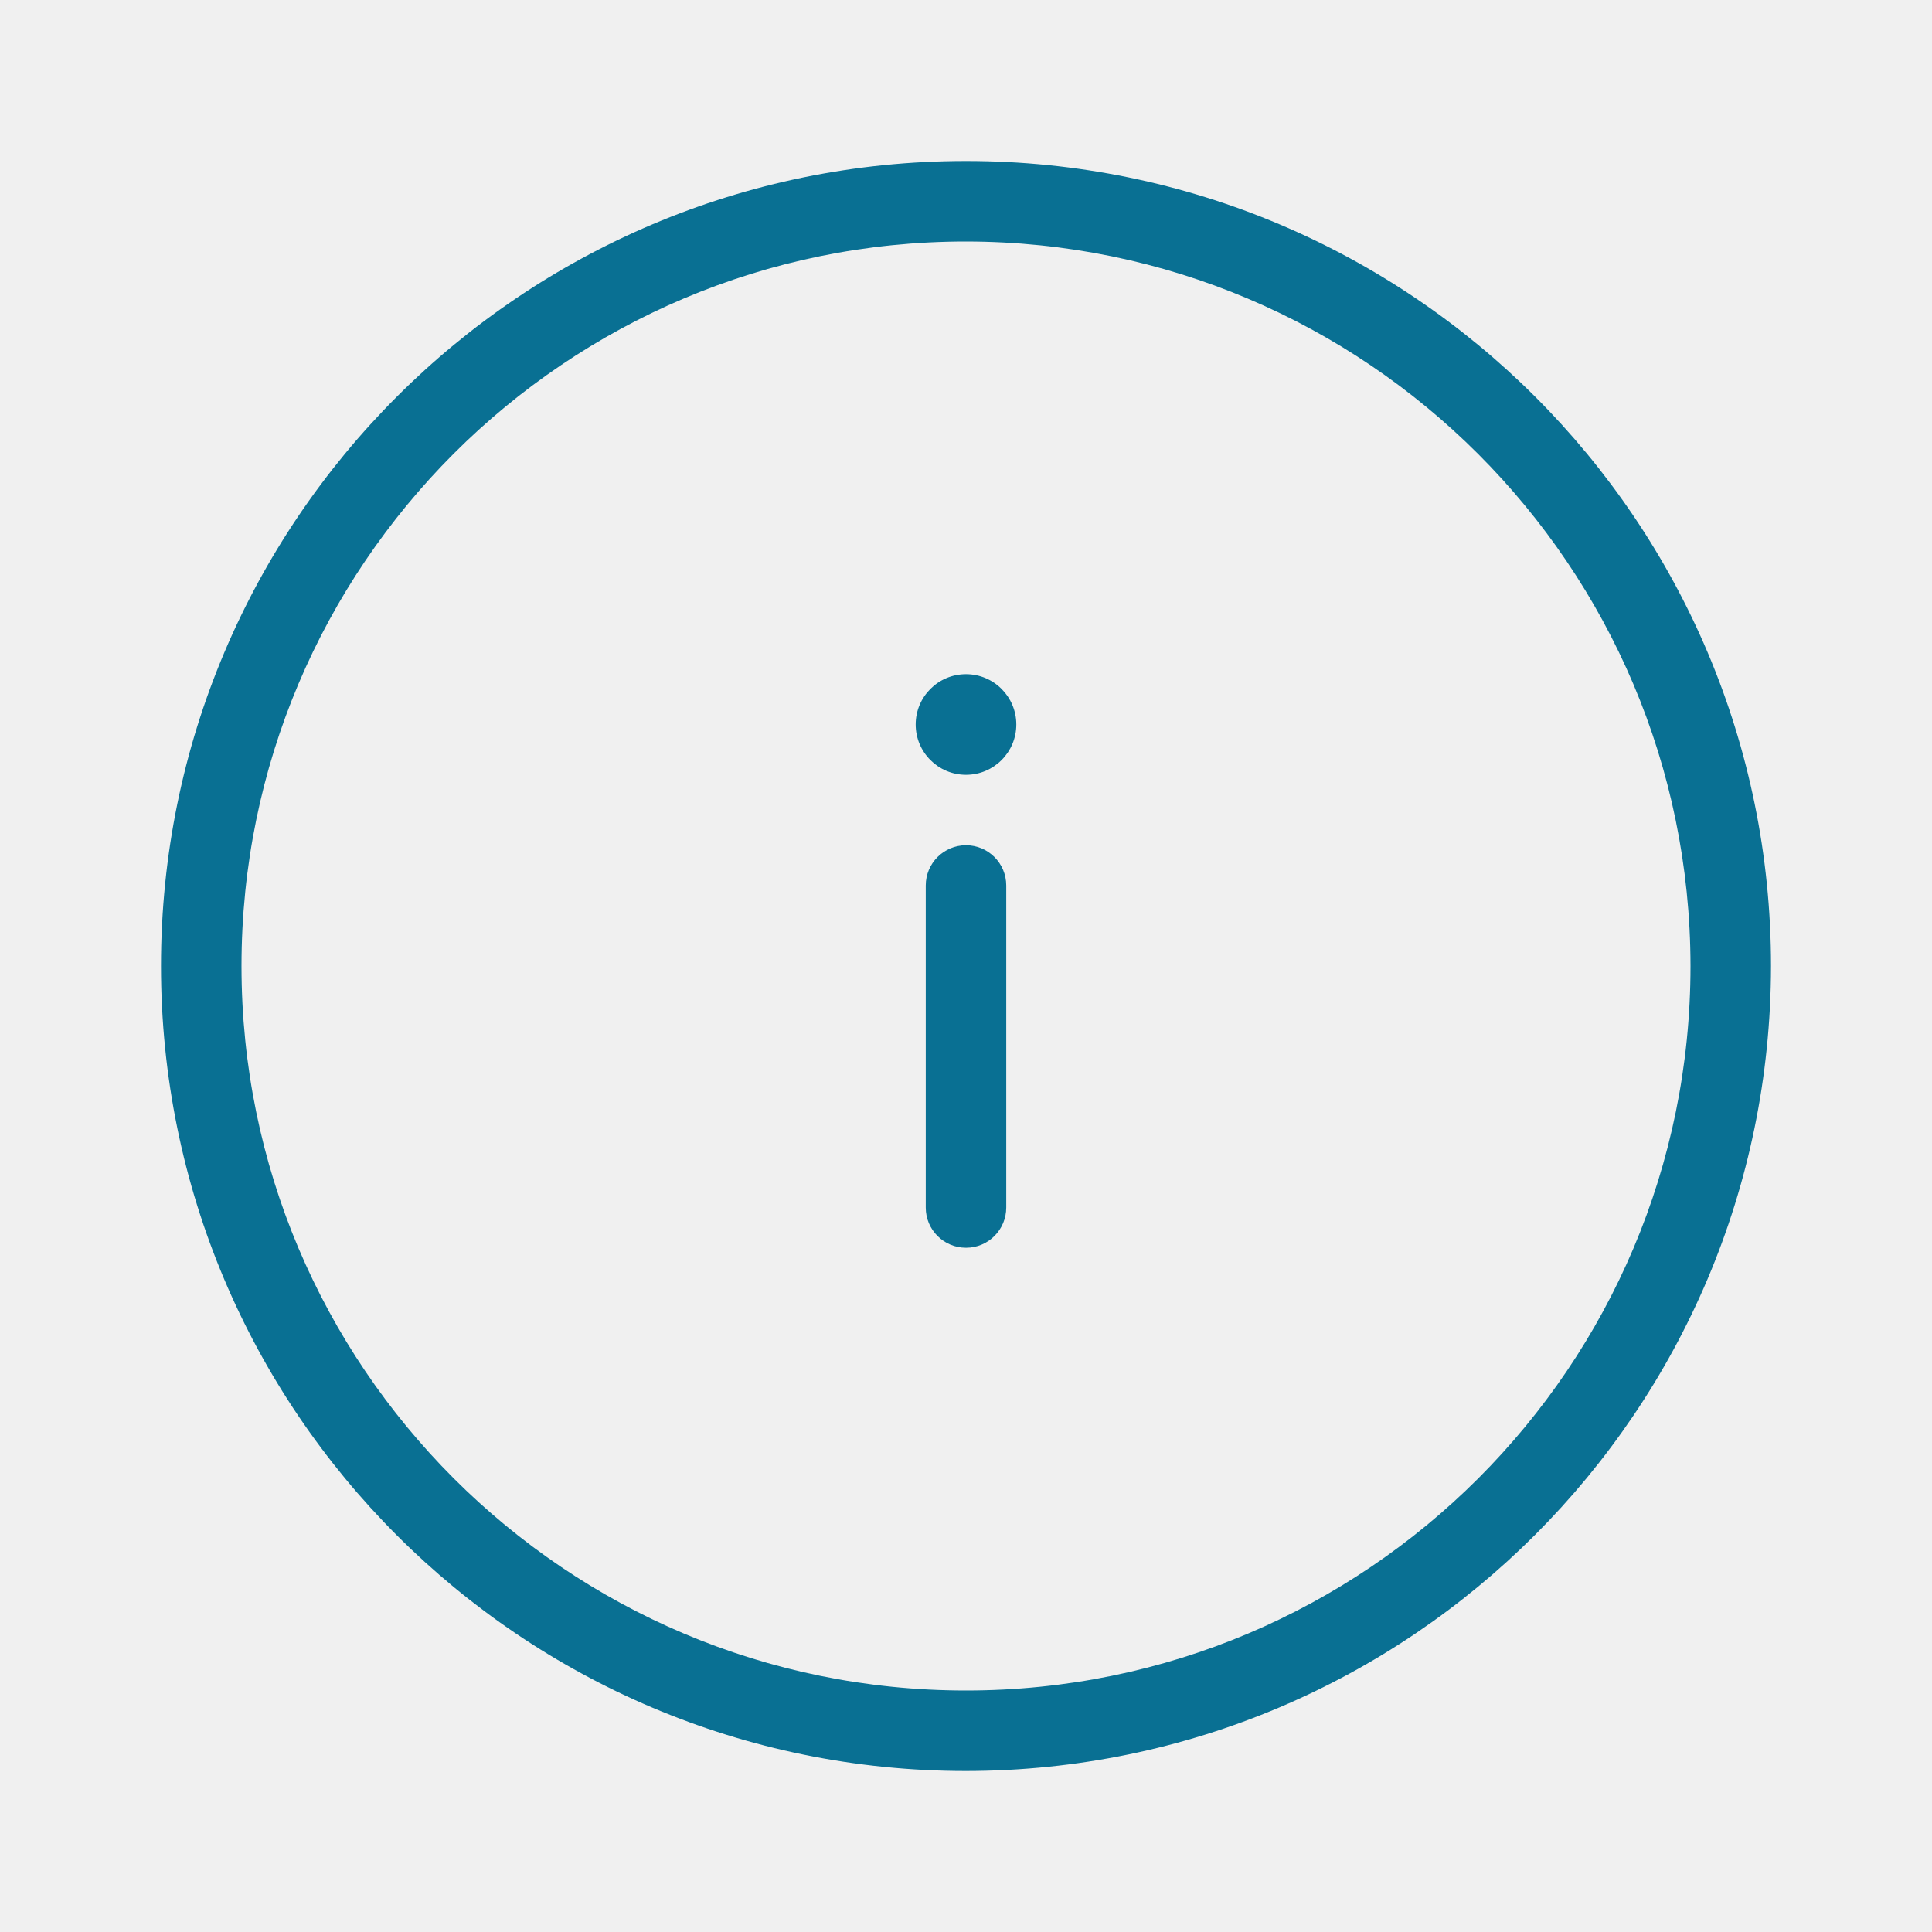
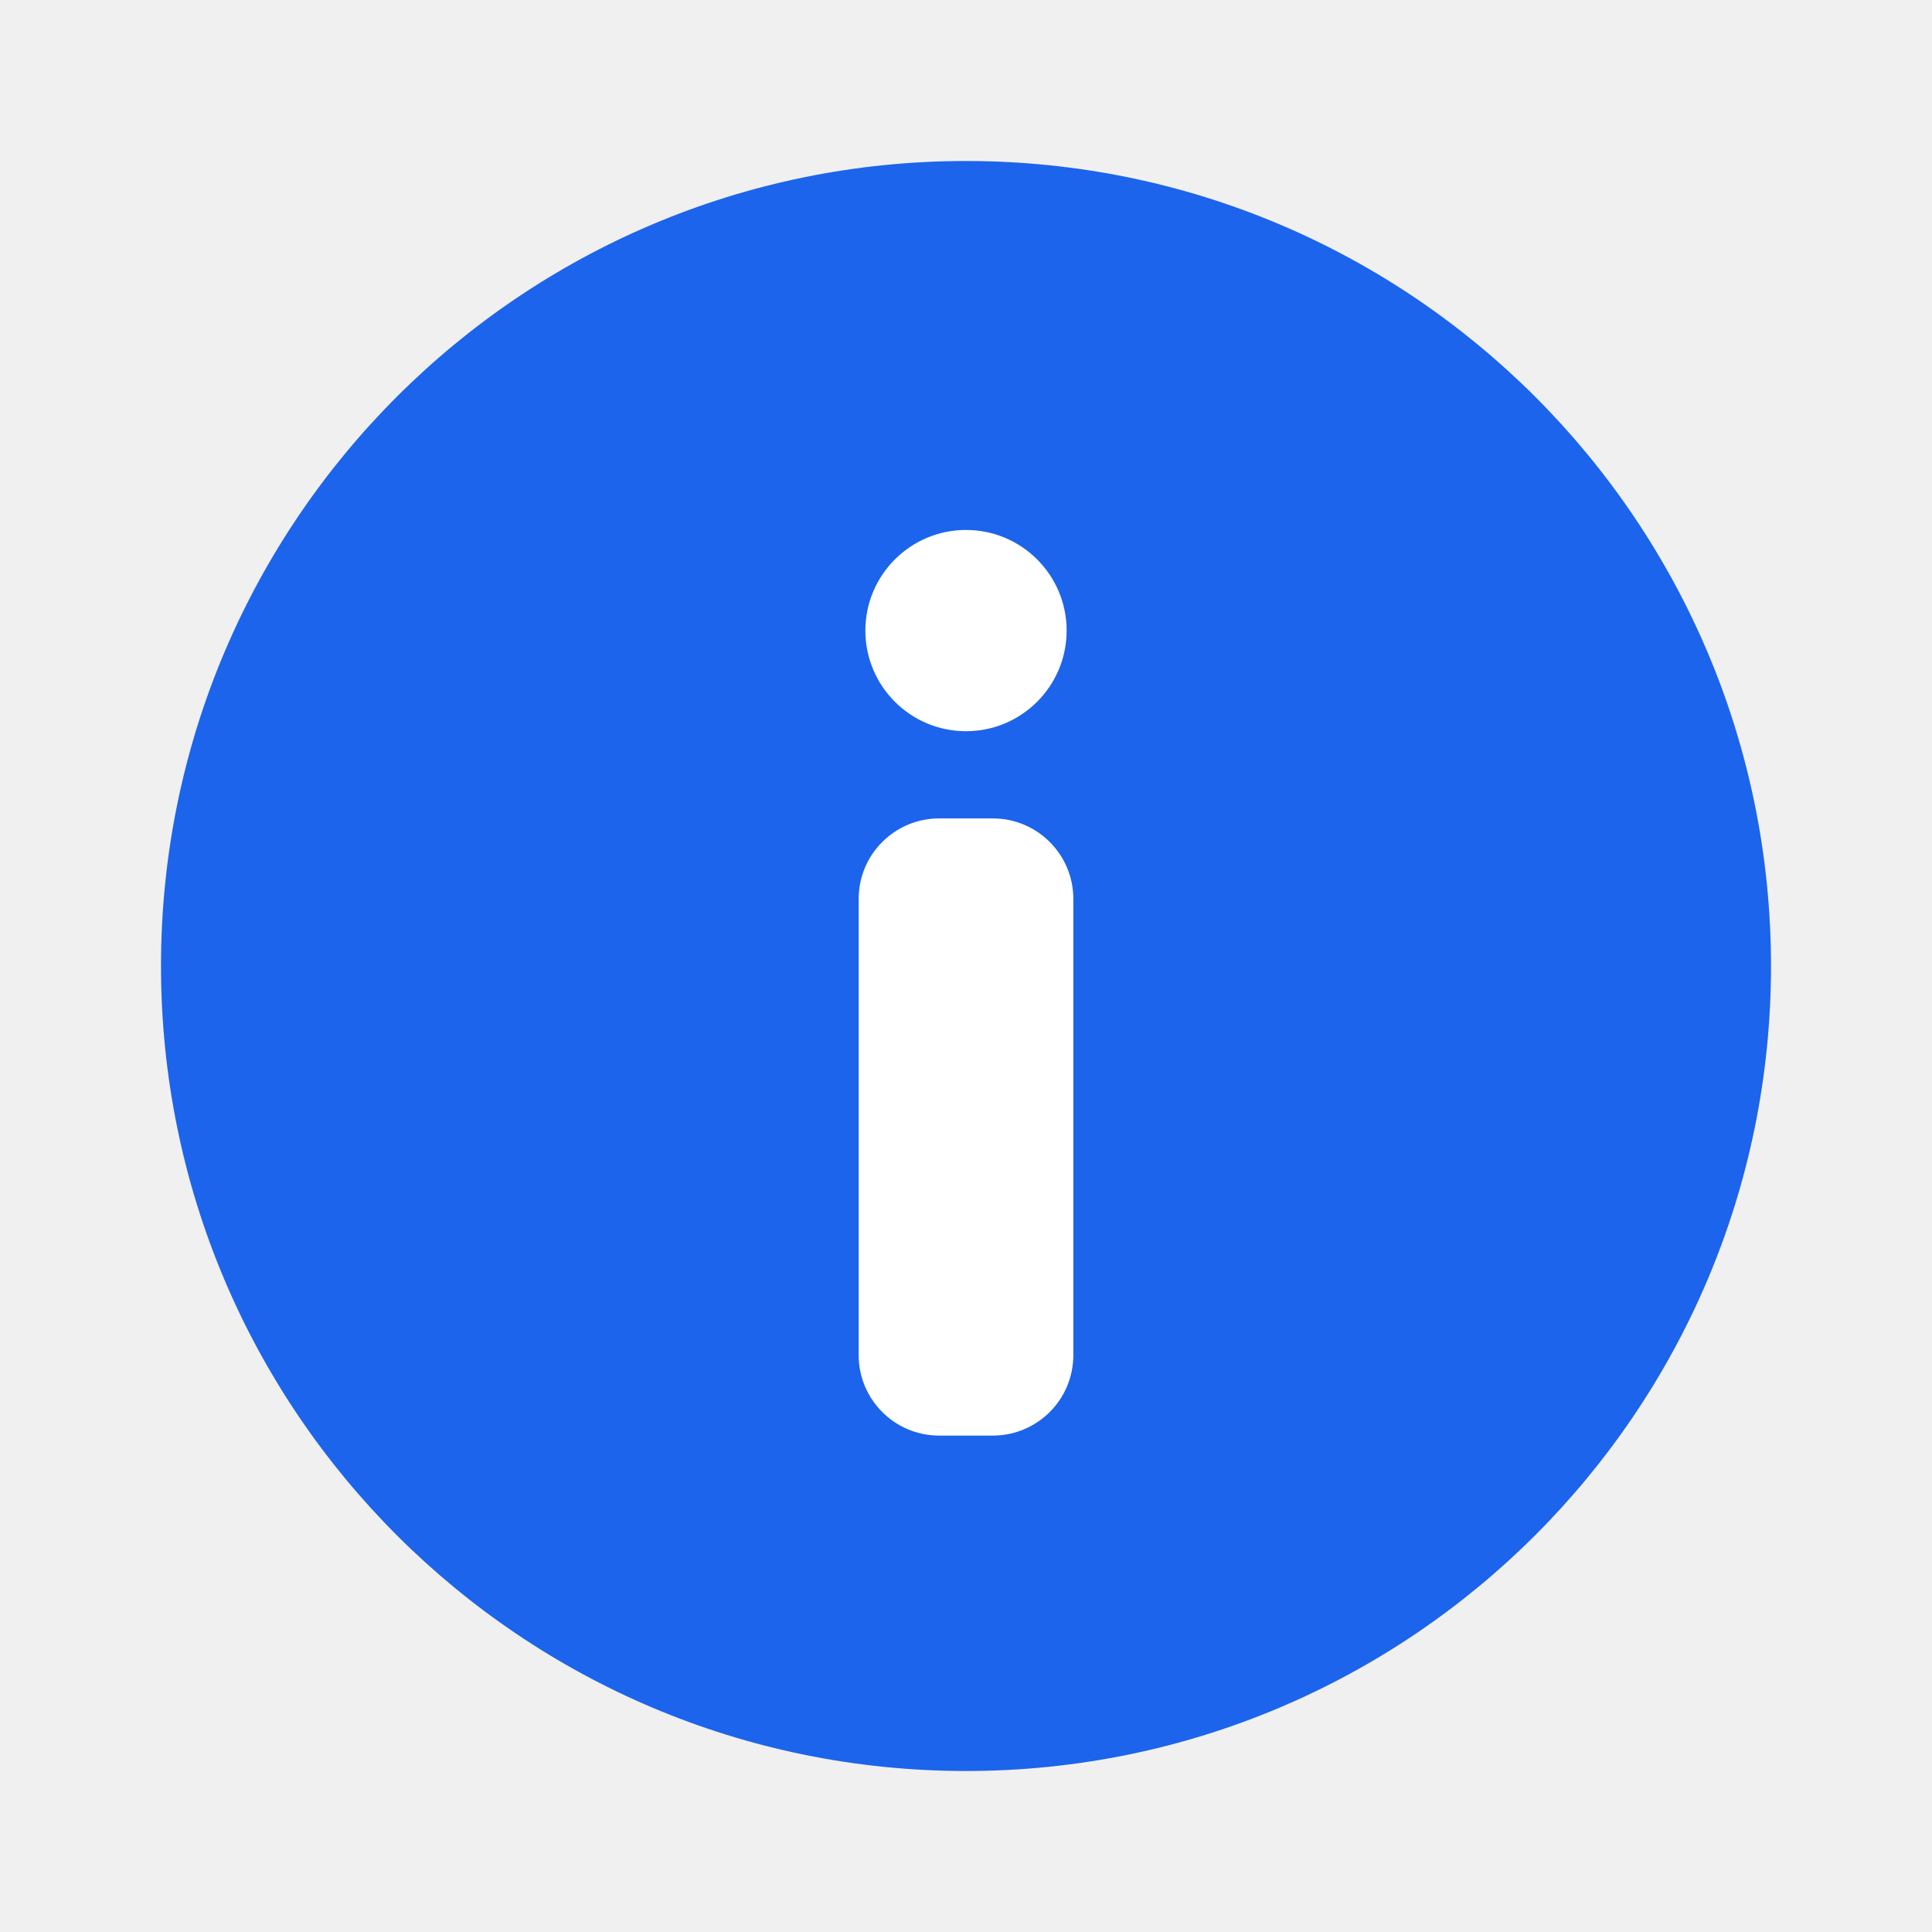
- <svg xmlns="http://www.w3.org/2000/svg" width="288" height="288">
-   <svg width="288" height="288" enable-background="new 0 0 24 24" viewBox="0 0 24 24">
-     <path fill="#097093" d="M12,8.375c-0.345,0-0.625,0.28-0.625,0.625S11.655,9.625,12,9.625S12.625,9.345,12.625,9S12.345,8.375,12,8.375z M12,10.5c-0.276,0-0.5,0.224-0.5,0.5v4.001C11.5,15.277,11.724,15.5,12,15.5h0.001C12.277,15.5,12.5,15.276,12.5,15v-4C12.5,10.724,12.276,10.5,12,10.5z M12,2C6.477,2,2,6.477,2,12s4.477,10,10,10c5.52-0.006,9.994-4.48,10-10C22,6.477,17.523,2,12,2z M12,21c-4.971,0-9-4.029-9-9s4.029-9,9-9c4.968,0.005,8.995,4.032,9,9C21,16.971,16.971,21,12,21z" class="color000 svgShape" />
-   </svg>
+ <svg xmlns="http://www.w3.org/2000/svg" width="288" height="288" viewBox="0 0 288 288" role="img" aria-label="Information">
+   <circle cx="144" cy="144" r="120" fill="#1c64eb" />
+   <circle cx="144" cy="94" r="15" fill="#fff" />
+   <rect x="128" y="122" width="32" height="92" rx="12" fill="#fff" />
</svg>
